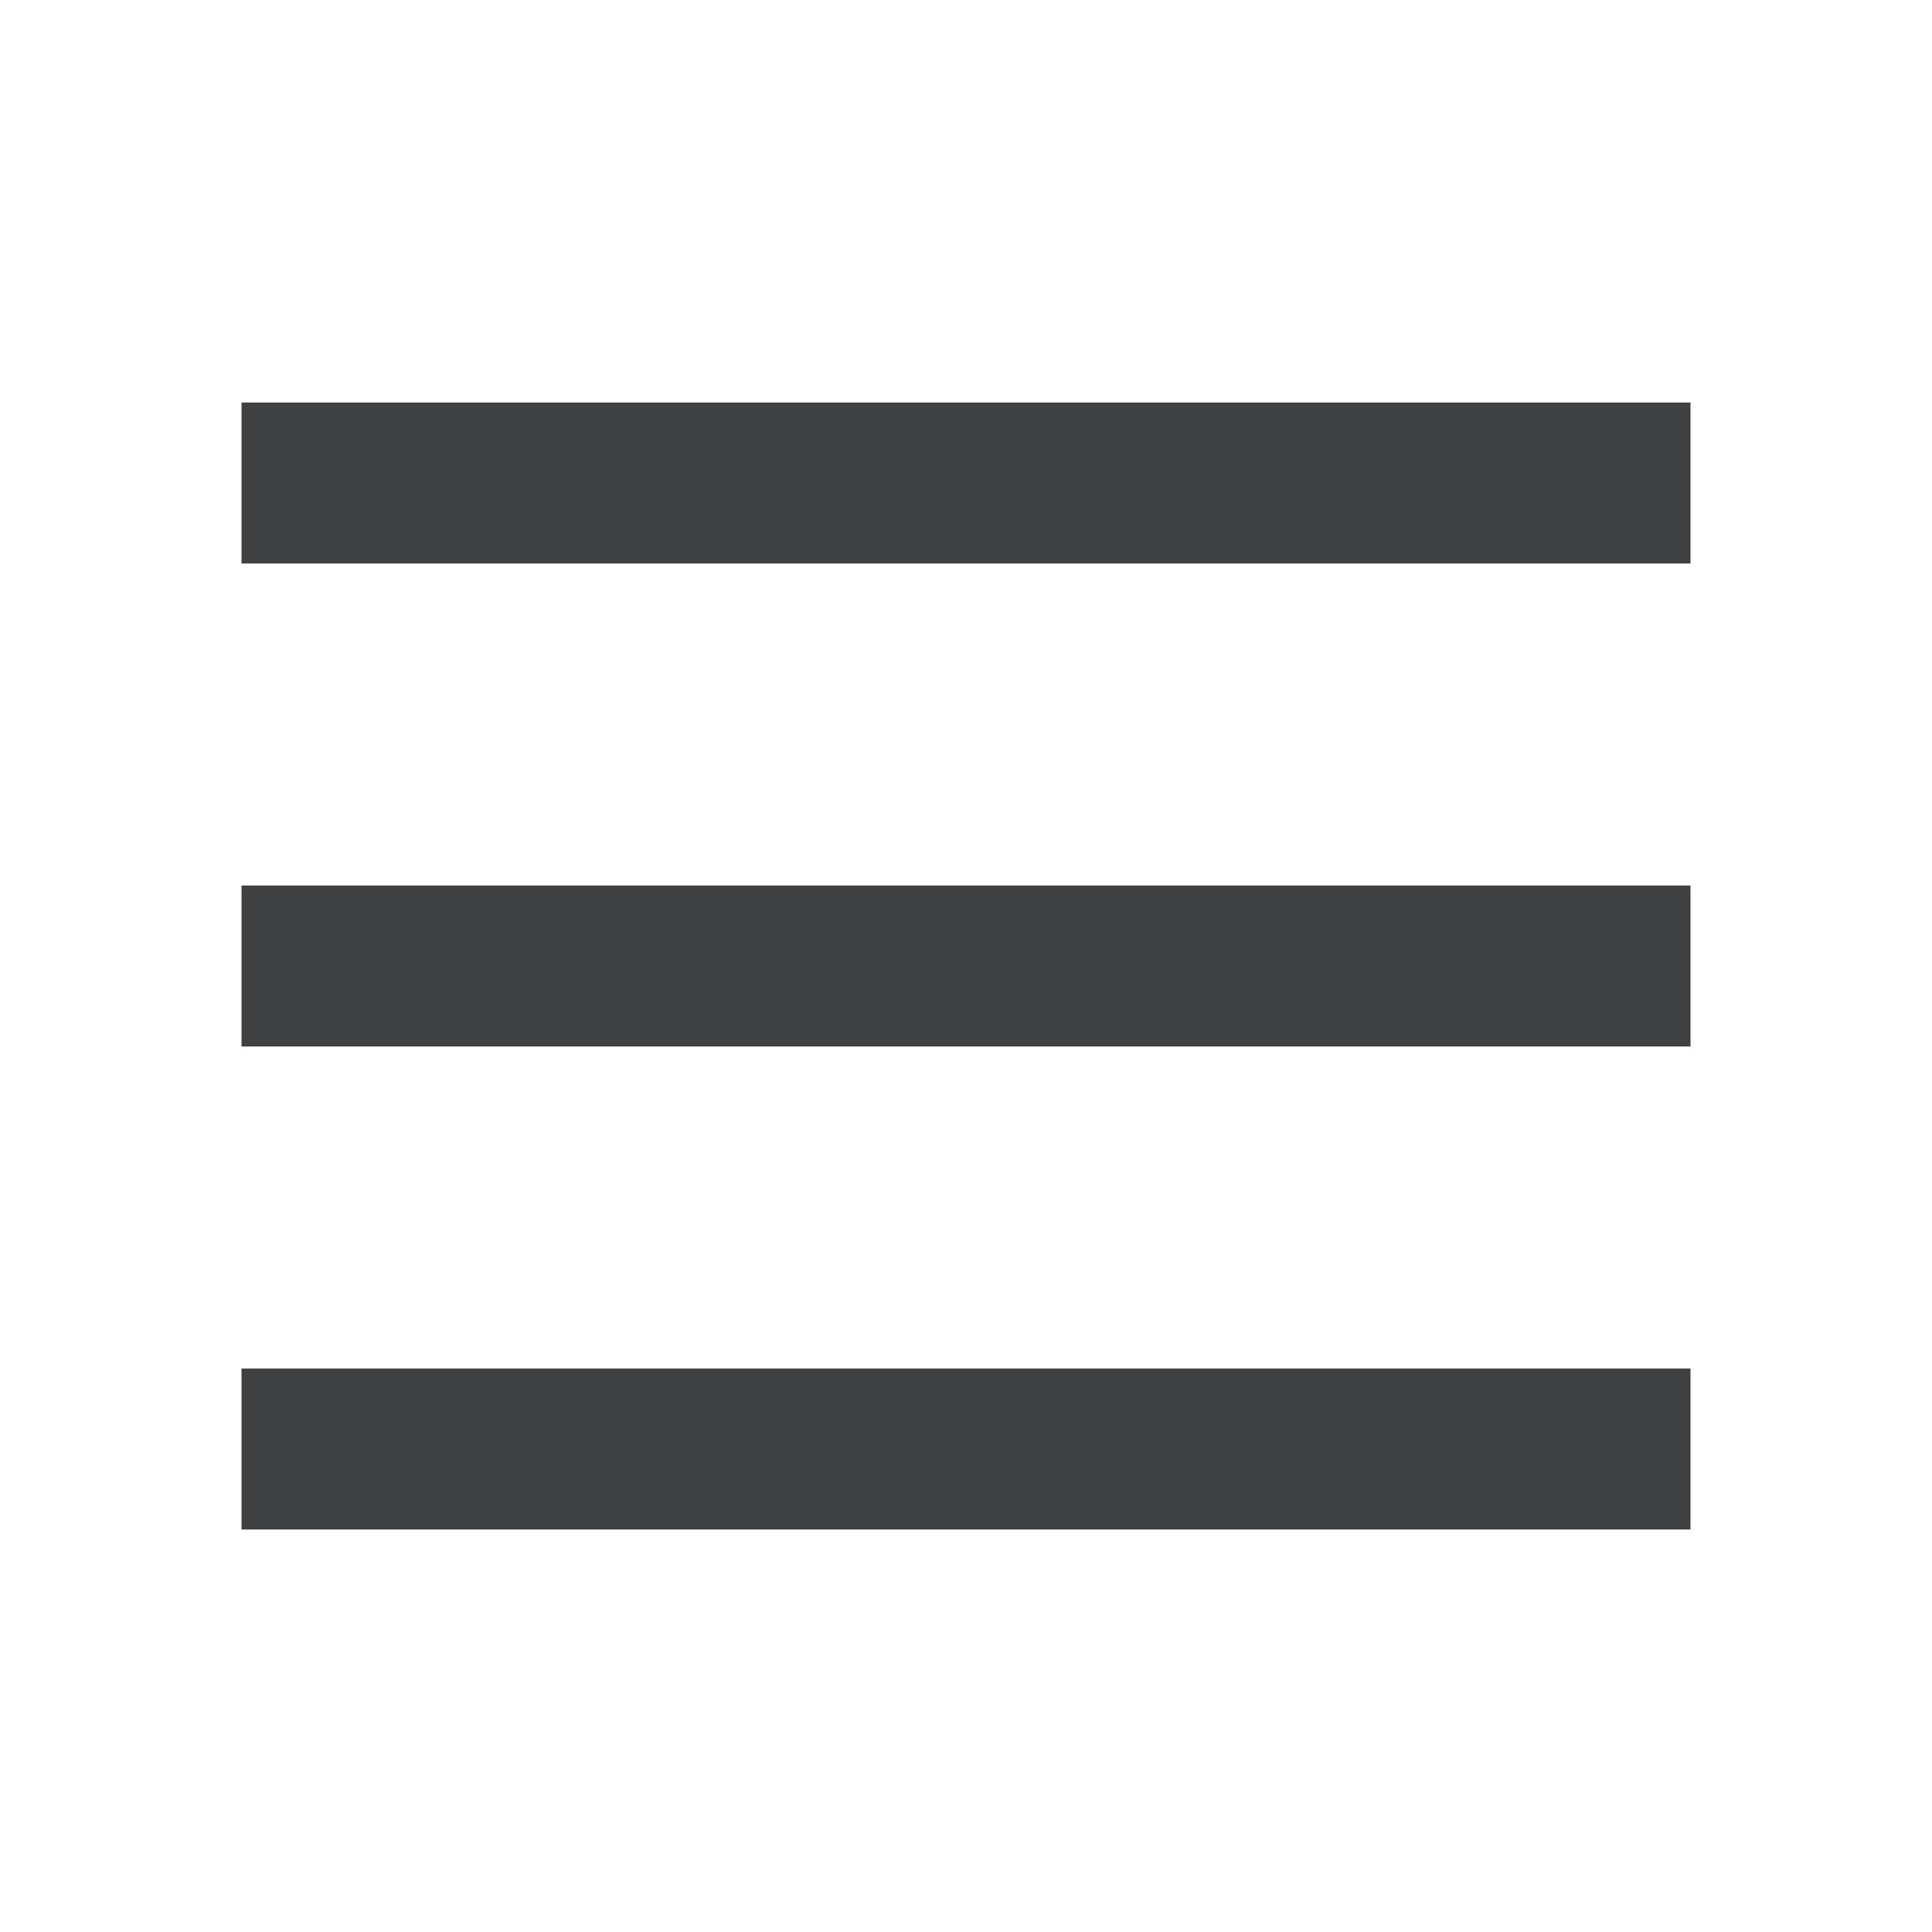
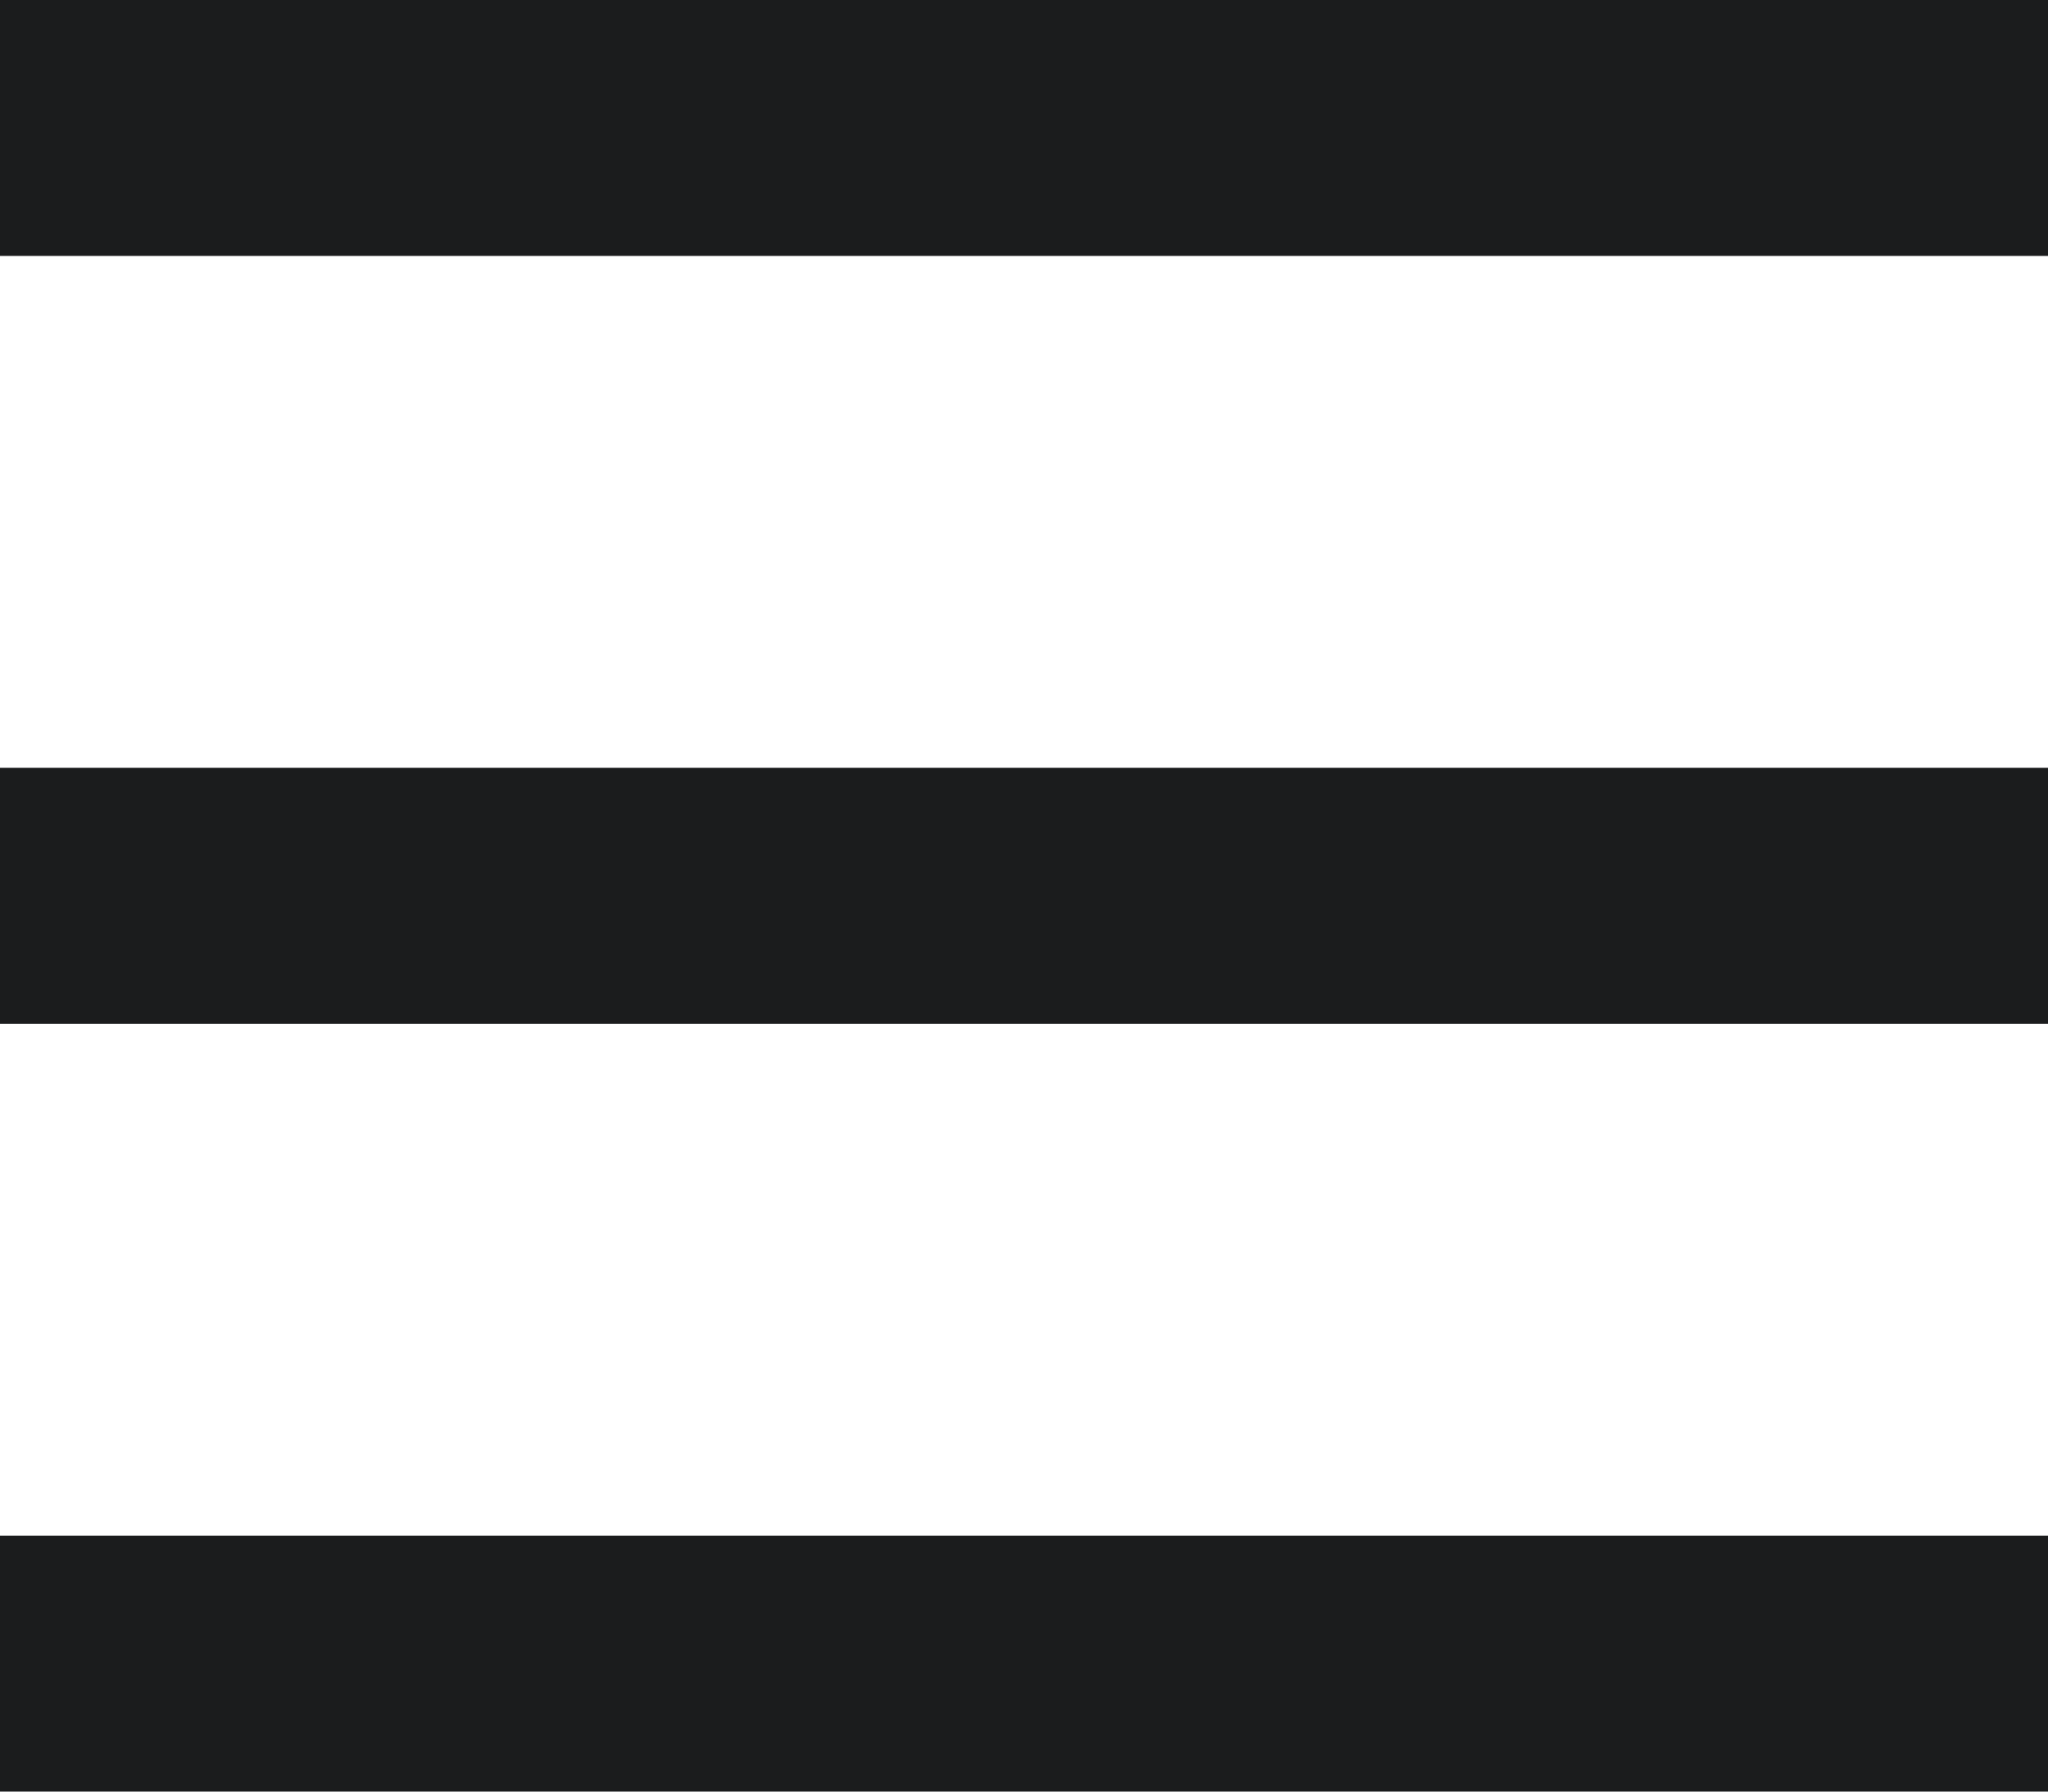
- <svg xmlns="http://www.w3.org/2000/svg" width="24" height="24" viewBox="0 0 24 24">
-   <path fill="#3E4042" fill-rule="evenodd" d="M3,5 L21,5 L21,7 L3,7 L3,5 Z M3,11 L21,11 L21,13 L3,13 L3,11 Z M3,17 L21,17 L21,19 L3,19 L3,17 Z" />
+ <svg xmlns="http://www.w3.org/2000/svg" width="16" height="14" viewBox="0 0 16 14" fill="none">
+   <path fill-rule="evenodd" clip-rule="evenodd" d="M0 2H16V0H0V2ZM0 8H16V6H0V8ZM0 14H16V12H0V14Z" fill="#1B1C1D" />
</svg>
